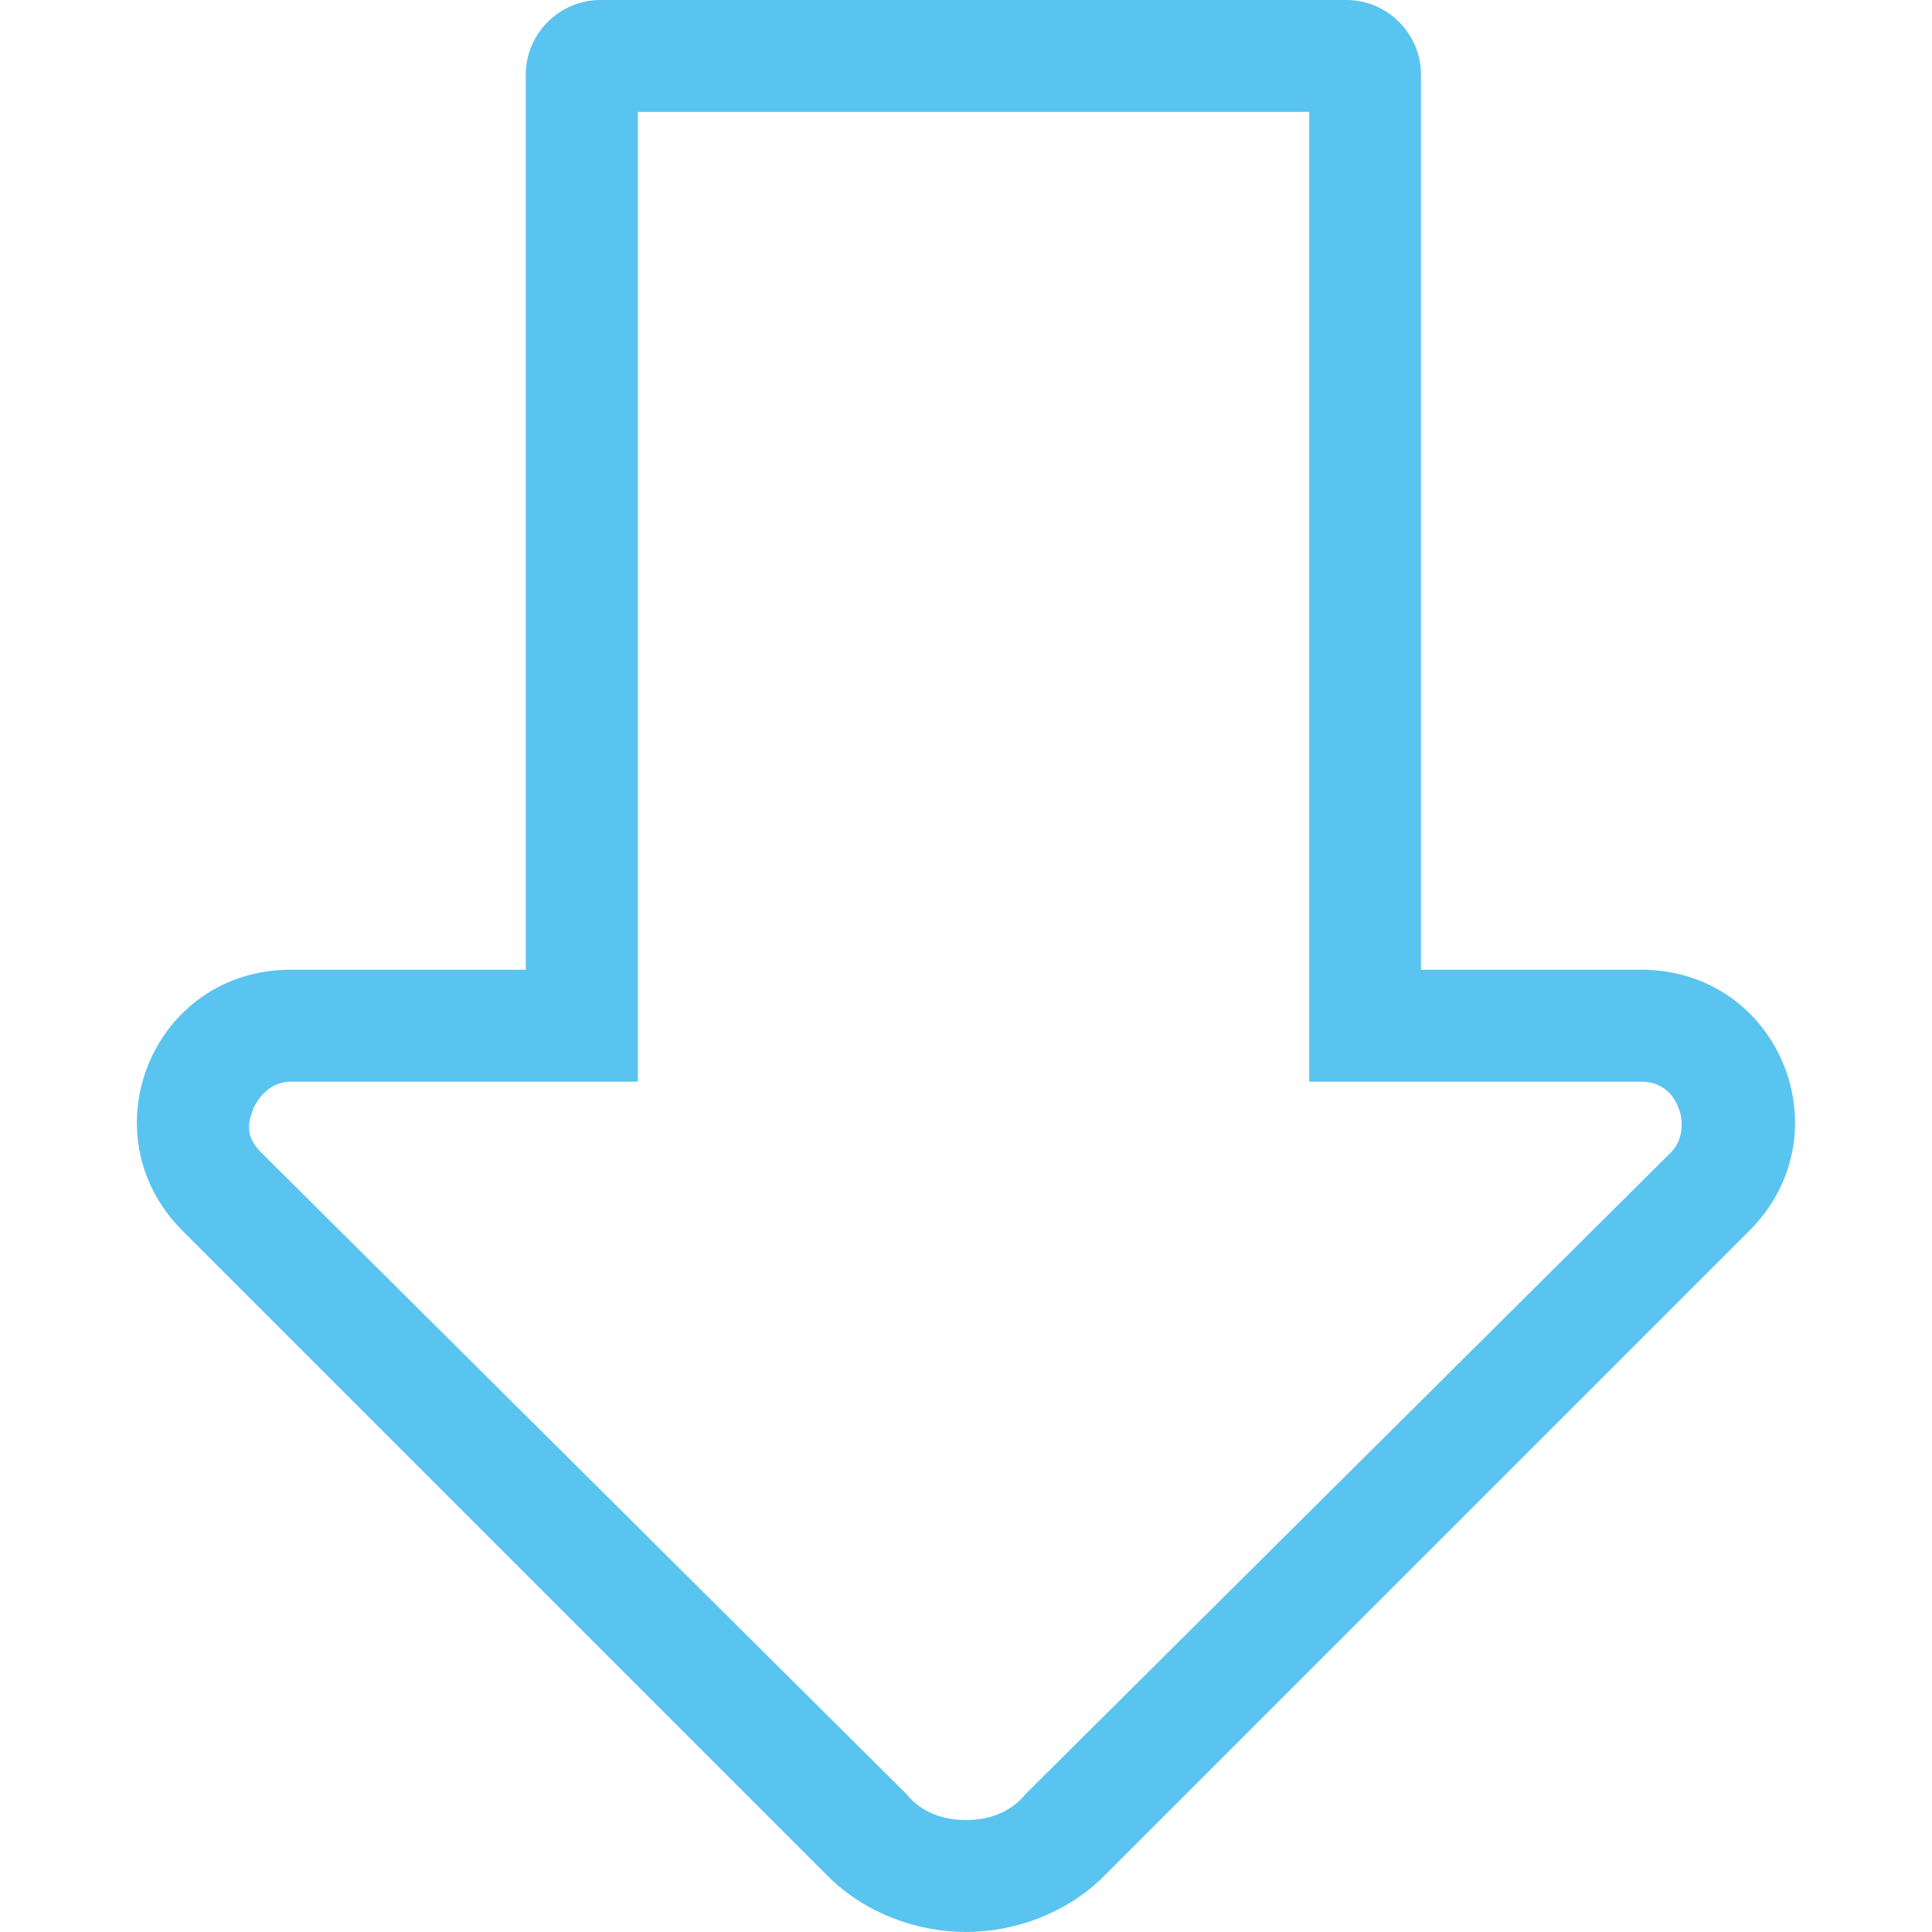
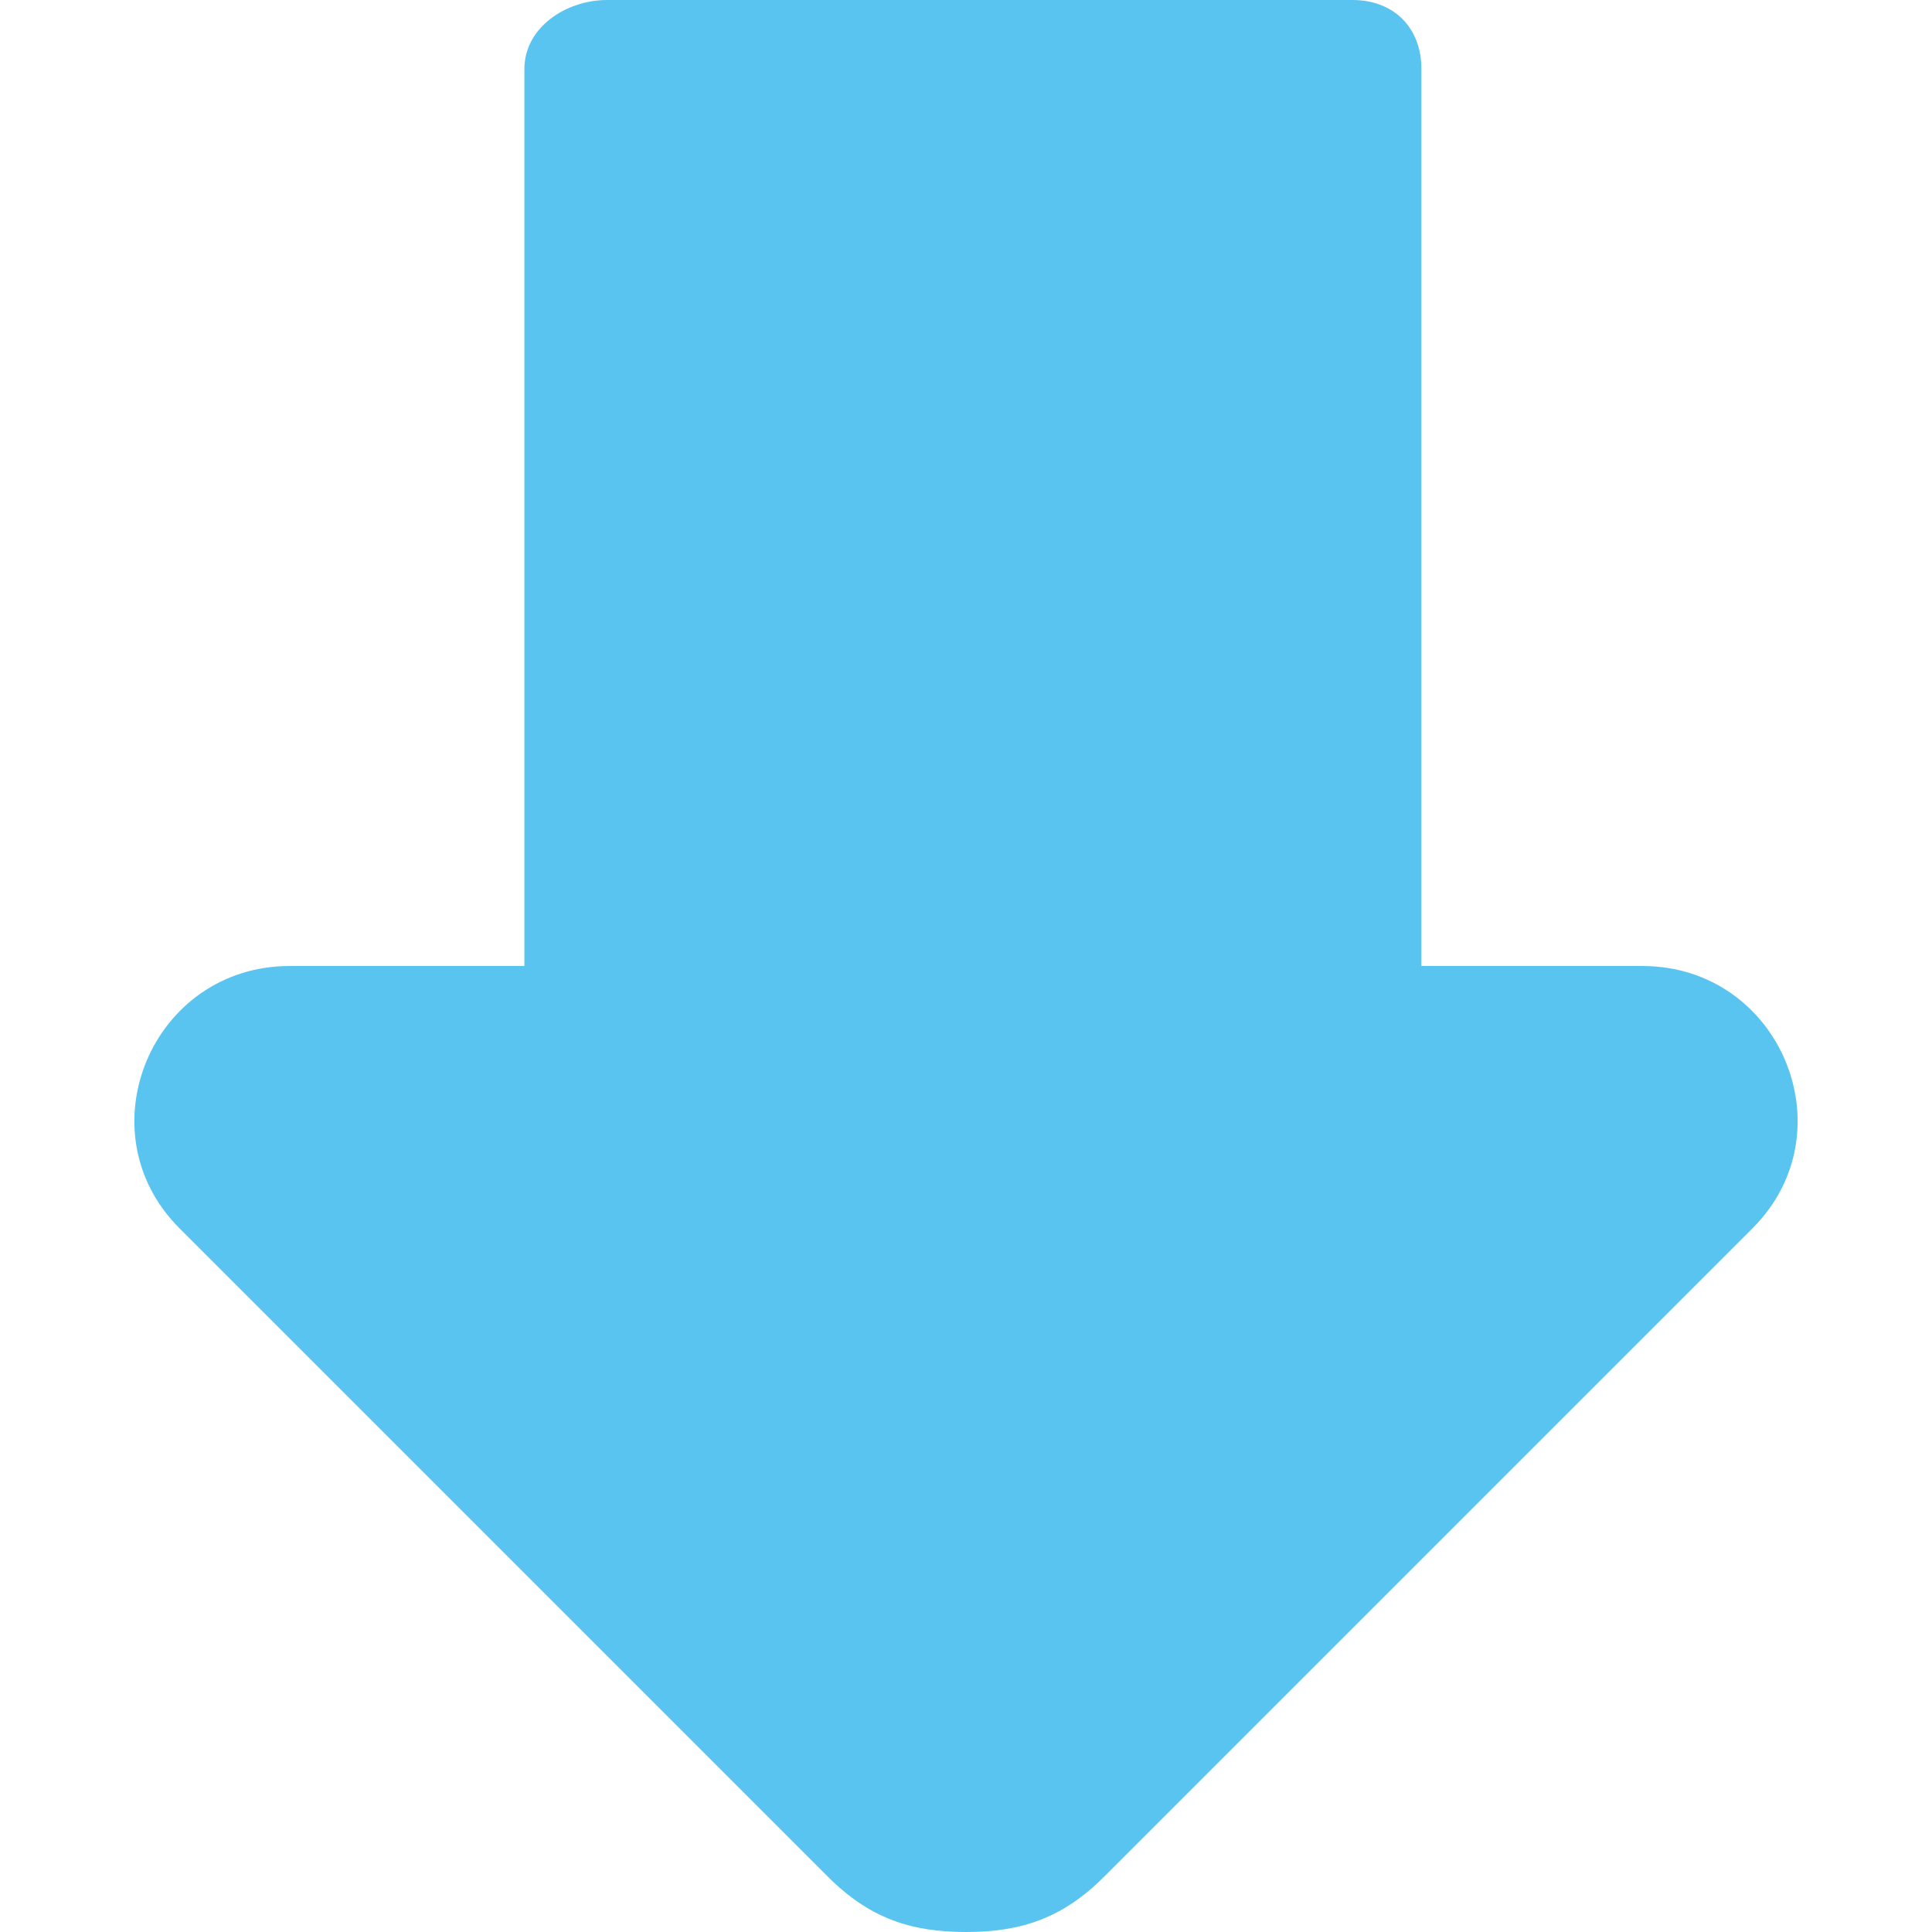
- <svg xmlns="http://www.w3.org/2000/svg" id="Layer_1" data-name="Layer 1" width="14" height="14" viewBox="0 0 14 14">
-   <path d="M7,13.189c-.162,0-.324-.054-.432-.189L1.892,8.351c-.135-.135-.081-.243-.054-.324.027-.054.108-.189.27-.189h2.514V.811h4.865v7.027h2.405c.162,0,.243.108.27.189.027.054.054.216-.054.324l-4.676,4.649c-.108.135-.27.189-.432.189M7,14c.351,0,.73-.135,1-.405l4.676-4.676c.703-.703.216-1.892-.784-1.892h-1.595V.541c0-.297-.243-.541-.541-.541h-5.405c-.297,0-.541.243-.541.541v6.486h-1.703c-1,0-1.486,1.189-.784,1.892l4.676,4.676c.27.27.649.405,1,.405Z" fill="#59c4ef" stroke-width="0" />
+ <svg xmlns="http://www.w3.org/2000/svg" version="1.1" id="Layer_1" x="0px" y="0px" viewBox="0 0 14 14" style="enable-background:new 0 0 14 14;" xml:space="preserve">
+   <style type="text/css">
+ 	.st0{fill:#59C4EF;}
+ </style>
+   <path class="st0" d="M7,14c0.4,0,0.7-0.1,1-0.4l4.7-4.7C13.4,8.2,12.9,7,11.9,7h-1.6V0.5c0-0.3-0.2-0.5-0.5-0.5H4.4  C4.1,0,3.8,0.2,3.8,0.5V7H2.1c-1,0-1.5,1.2-0.8,1.9L6,13.6C6.3,13.9,6.6,14,7,14L7,14z" />
</svg>
